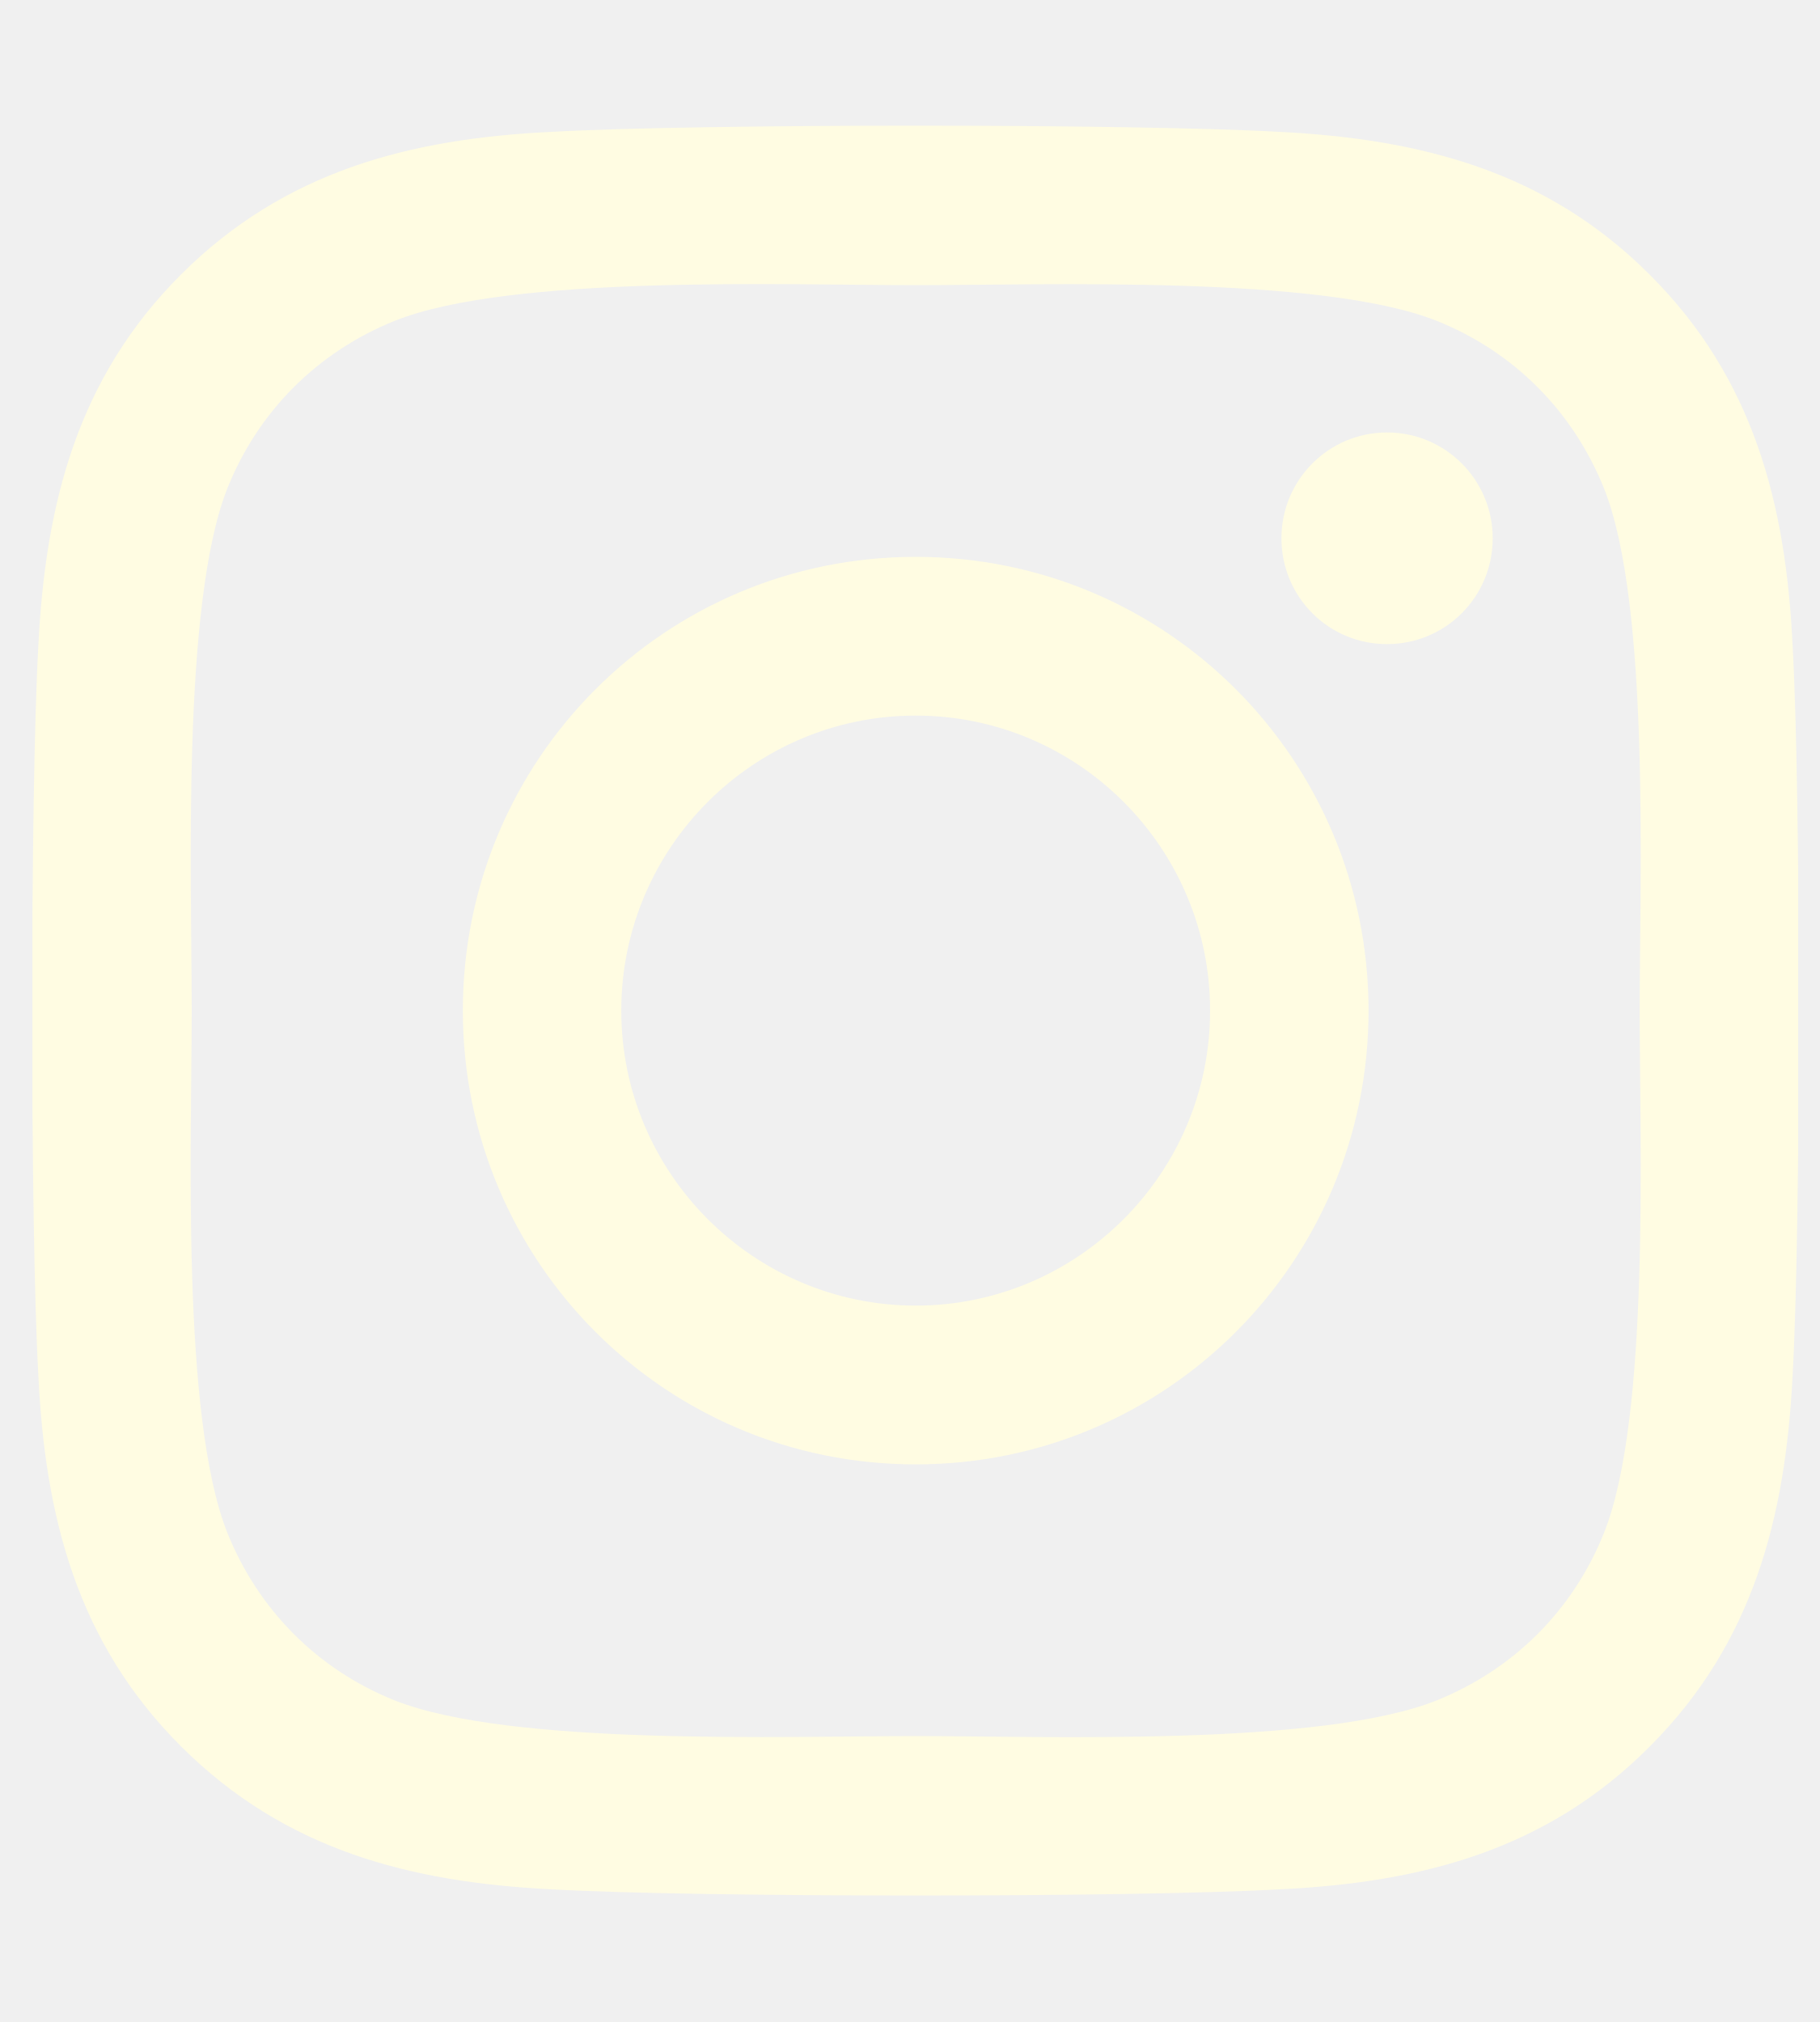
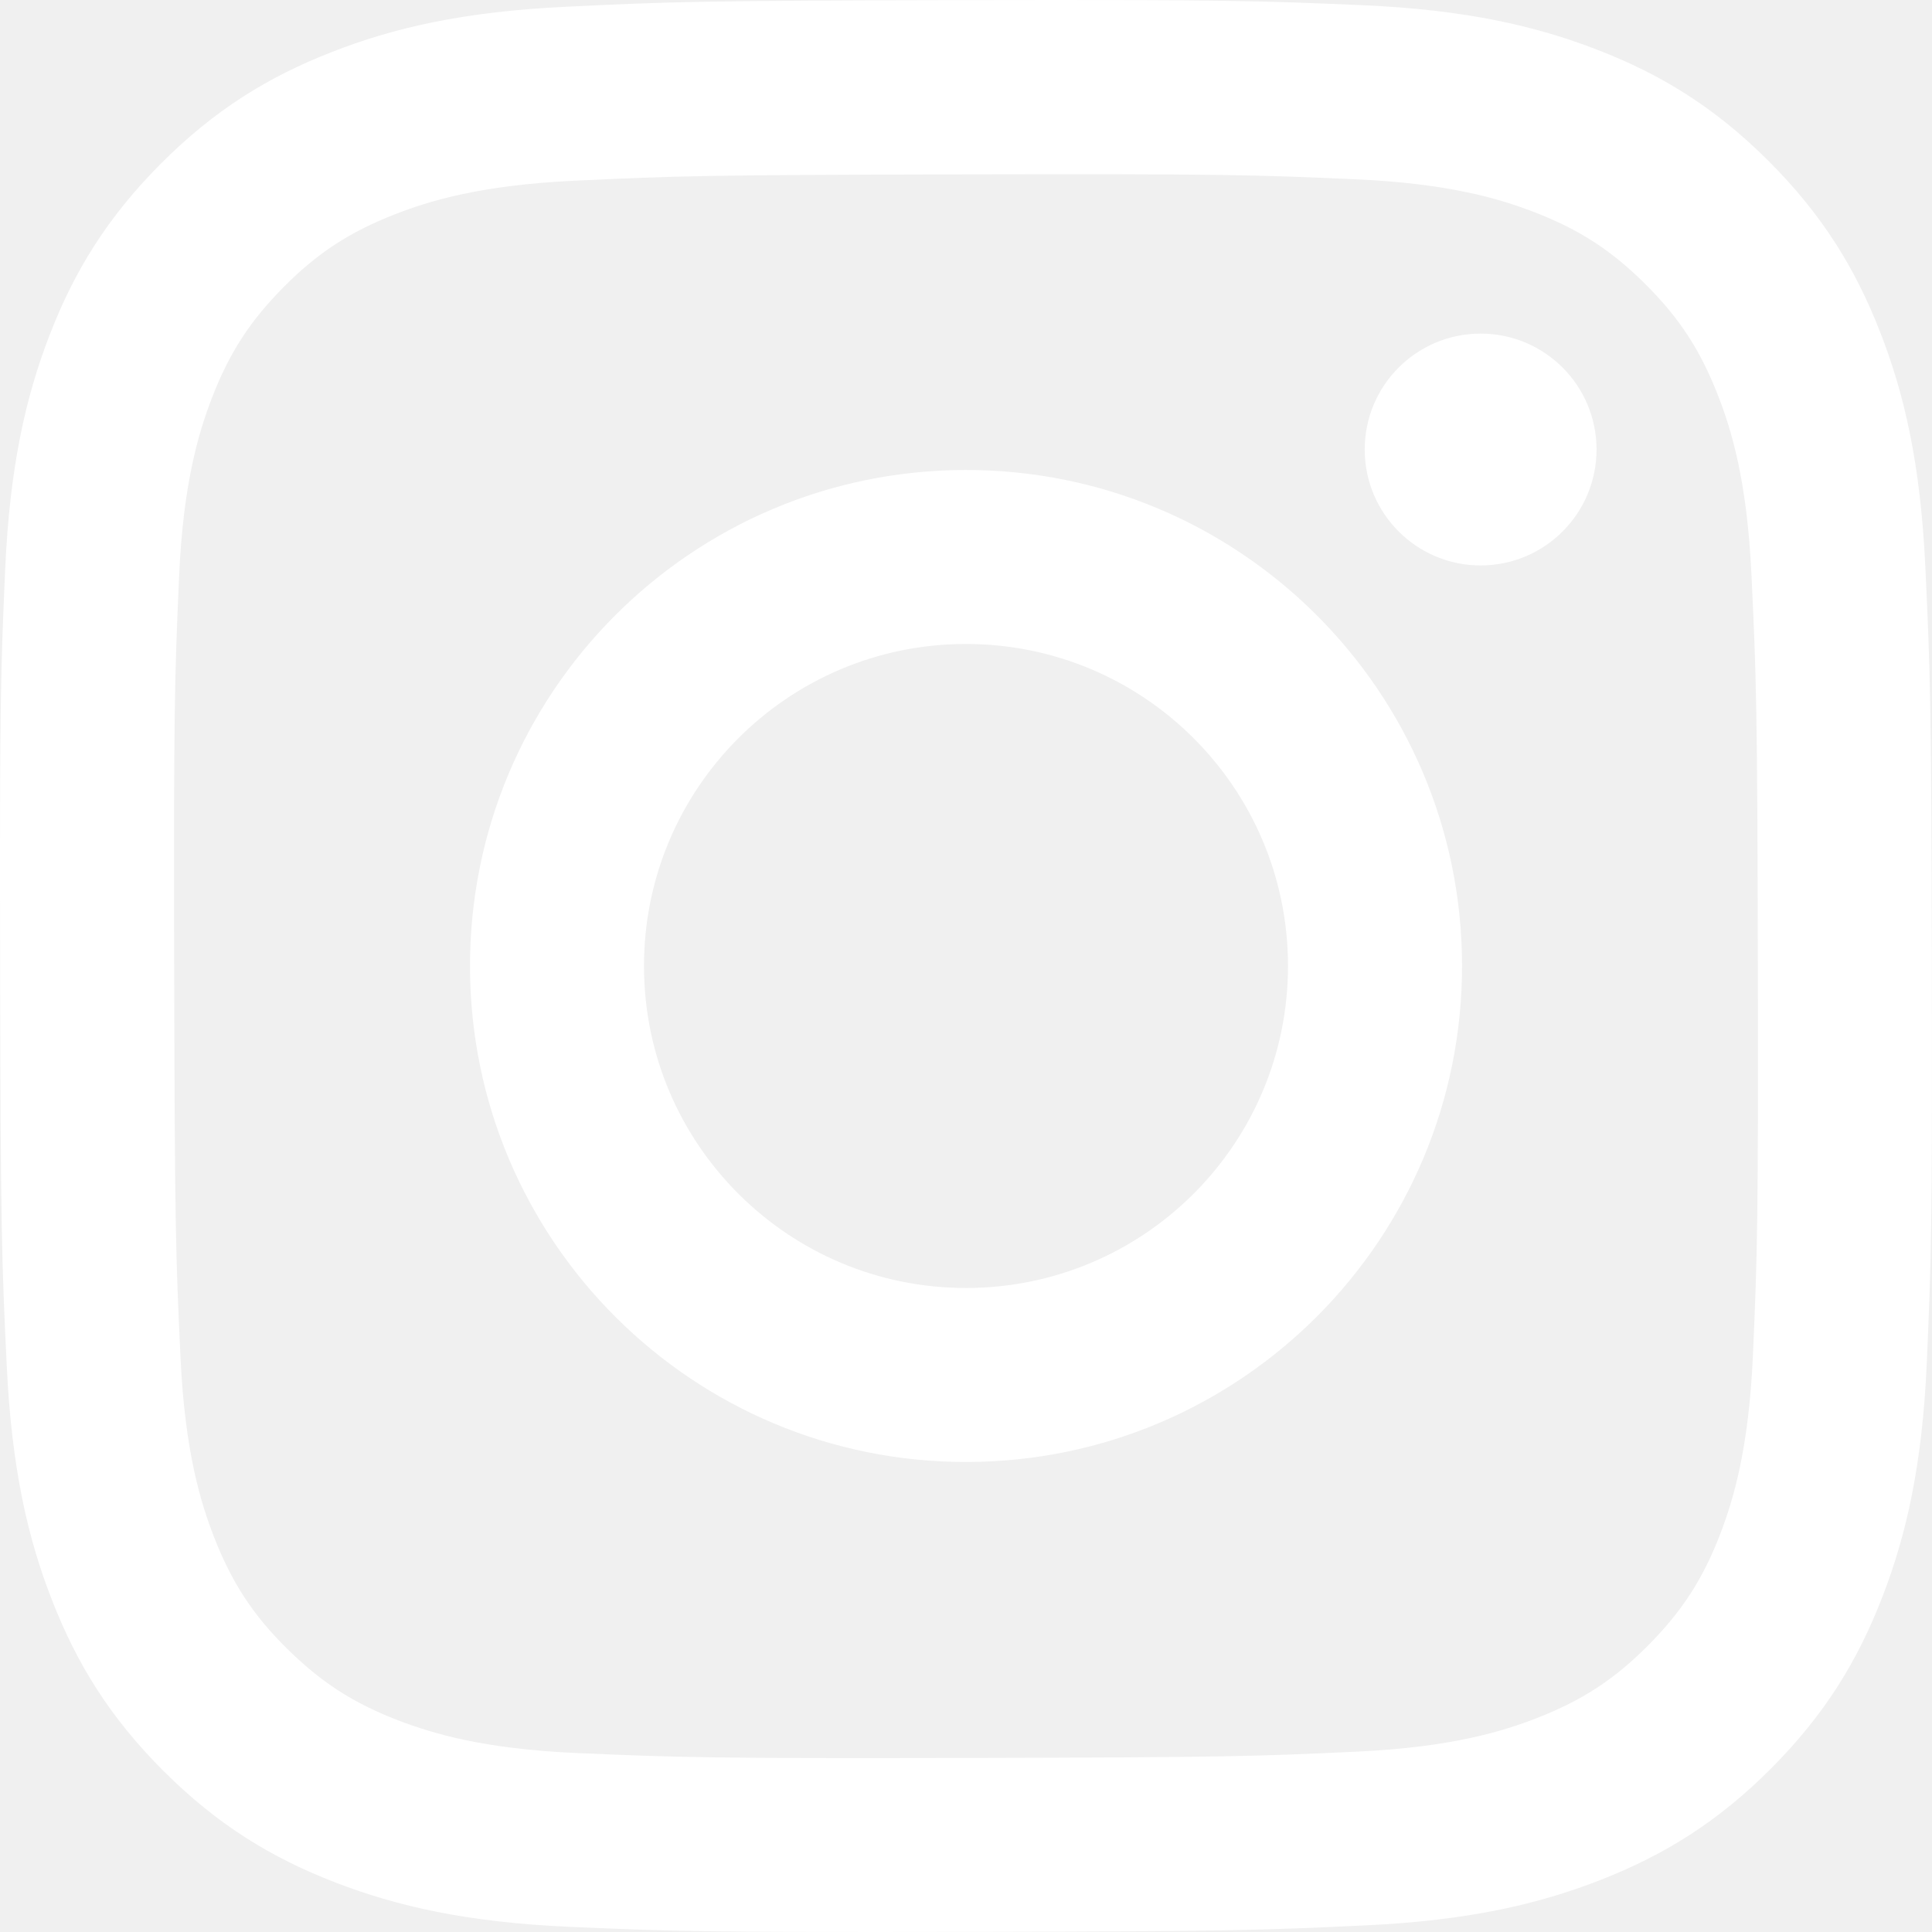
- <svg xmlns="http://www.w3.org/2000/svg" width="36" height="40" viewBox="0 0 36 40" fill="none">
-   <g clip-path="url(#clip0_1_30)">
-     <path d="M18.113 11.016C13.154 11.016 9.155 15.023 9.155 19.992C9.155 24.961 13.154 28.969 18.113 28.969C23.071 28.969 27.07 24.961 27.07 19.992C27.07 15.023 23.071 11.016 18.113 11.016ZM18.113 25.828C14.908 25.828 12.289 23.211 12.289 19.992C12.289 16.773 14.901 14.156 18.113 14.156C21.324 14.156 23.936 16.773 23.936 19.992C23.936 23.211 21.317 25.828 18.113 25.828ZM29.526 10.648C29.526 11.812 28.59 12.742 27.436 12.742C26.275 12.742 25.347 11.805 25.347 10.648C25.347 9.492 26.282 8.555 27.436 8.555C28.59 8.555 29.526 9.492 29.526 10.648ZM35.458 12.773C35.326 9.969 34.686 7.484 32.636 5.438C30.594 3.391 28.114 2.75 25.316 2.609C22.431 2.445 13.786 2.445 10.901 2.609C8.11 2.742 5.631 3.383 3.581 5.43C1.531 7.477 0.899 9.961 0.759 12.766C0.595 15.656 0.595 24.32 0.759 27.211C0.891 30.016 1.531 32.5 3.581 34.547C5.631 36.594 8.103 37.234 10.901 37.375C13.786 37.539 22.431 37.539 25.316 37.375C28.114 37.242 30.594 36.602 32.636 34.547C34.679 32.5 35.318 30.016 35.458 27.211C35.622 24.32 35.622 15.664 35.458 12.773ZM31.732 30.312C31.124 31.844 29.947 33.023 28.411 33.641C26.111 34.555 20.654 34.344 18.113 34.344C15.571 34.344 10.106 34.547 7.814 33.641C6.286 33.031 5.109 31.852 4.493 30.312C3.581 28.008 3.792 22.539 3.792 19.992C3.792 17.445 3.589 11.969 4.493 9.672C5.101 8.141 6.278 6.961 7.814 6.344C10.114 5.43 15.571 5.641 18.113 5.641C20.654 5.641 26.119 5.438 28.411 6.344C29.939 6.953 31.116 8.133 31.732 9.672C32.644 11.977 32.433 17.445 32.433 19.992C32.433 22.539 32.644 28.016 31.732 30.312Z" fill="#FFFCE2" />
-   </g>
+ <svg xmlns="http://www.w3.org/2000/svg" id="Layer_1" data-name="Layer 1" viewBox="0 0 1000 1000">
  <defs>
-     <clipPath id="clip0_1_30">
-       <rect width="34.925" height="40" fill="white" transform="translate(0.641846)" />
-     </clipPath>
+     <style>.cls-1{fill:#fff;}</style>
  </defs>
+   <path class="cls-1" d="M295.42,6c-53.2,2.51-89.53,11-121.29,23.48-32.87,12.81-60.73,30-88.45,57.82S40.89,143,28.17,175.92c-12.31,31.83-20.65,68.19-23,121.42S2.3,367.68,2.56,503.46,3.42,656.26,6,709.6c2.54,53.19,11,89.51,23.48,121.28,12.83,32.87,30,60.72,57.83,88.45S143,964.09,176,976.83c31.8,12.29,68.17,20.67,121.39,23s70.35,2.87,206.09,2.61,152.83-.86,206.16-3.39S799.1,988,830.88,975.58c32.87-12.86,60.74-30,88.45-57.84S964.1,862,976.81,829.06c12.32-31.8,20.69-68.17,23-121.35,2.33-53.37,2.88-70.41,2.62-206.17s-.87-152.78-3.4-206.1-11-89.53-23.47-121.32c-12.85-32.87-30-60.7-57.82-88.45S862,40.87,829.07,28.19c-31.82-12.31-68.17-20.7-121.39-23S637.33,2.3,501.54,2.56,348.75,3.4,295.42,6m5.84,903.88c-48.75-2.12-75.22-10.22-92.86-17-23.36-9-40-19.88-57.58-37.29s-28.38-34.11-37.5-57.42c-6.85-17.64-15.1-44.08-17.38-92.83-2.48-52.69-3-68.51-3.29-202s.22-149.29,2.53-202c2.08-48.71,10.23-75.21,17-92.84,9-23.39,19.84-40,37.29-57.57s34.1-28.39,57.43-37.51c17.62-6.88,44.06-15.06,92.79-17.38,52.73-2.5,68.53-3,202-3.29s149.31.21,202.06,2.53c48.71,2.12,75.22,10.19,92.83,17,23.37,9,40,19.81,57.57,37.29s28.4,34.07,37.52,57.45c6.89,17.57,15.07,44,17.37,92.76,2.51,52.73,3.08,68.54,3.32,202s-.23,149.31-2.54,202c-2.13,48.75-10.21,75.23-17,92.89-9,23.35-19.85,40-37.31,57.56s-34.09,28.38-57.43,37.5c-17.6,6.87-44.07,15.07-92.76,17.39-52.73,2.48-68.53,3-202.05,3.29s-149.27-.25-202-2.53m407.6-674.61a60,60,0,1,0,59.88-60.1,60,60,0,0,0-59.88,60.1M245.77,503c.28,141.8,115.44,256.49,257.21,256.22S759.52,643.8,759.25,502,643.79,245.48,502,245.76,245.5,361.22,245.77,503m90.06-.18a166.67,166.67,0,1,1,167,166.34,166.65,166.65,0,0,1-167-166.34" transform="translate(-2.5 -2.5)" />
</svg>
